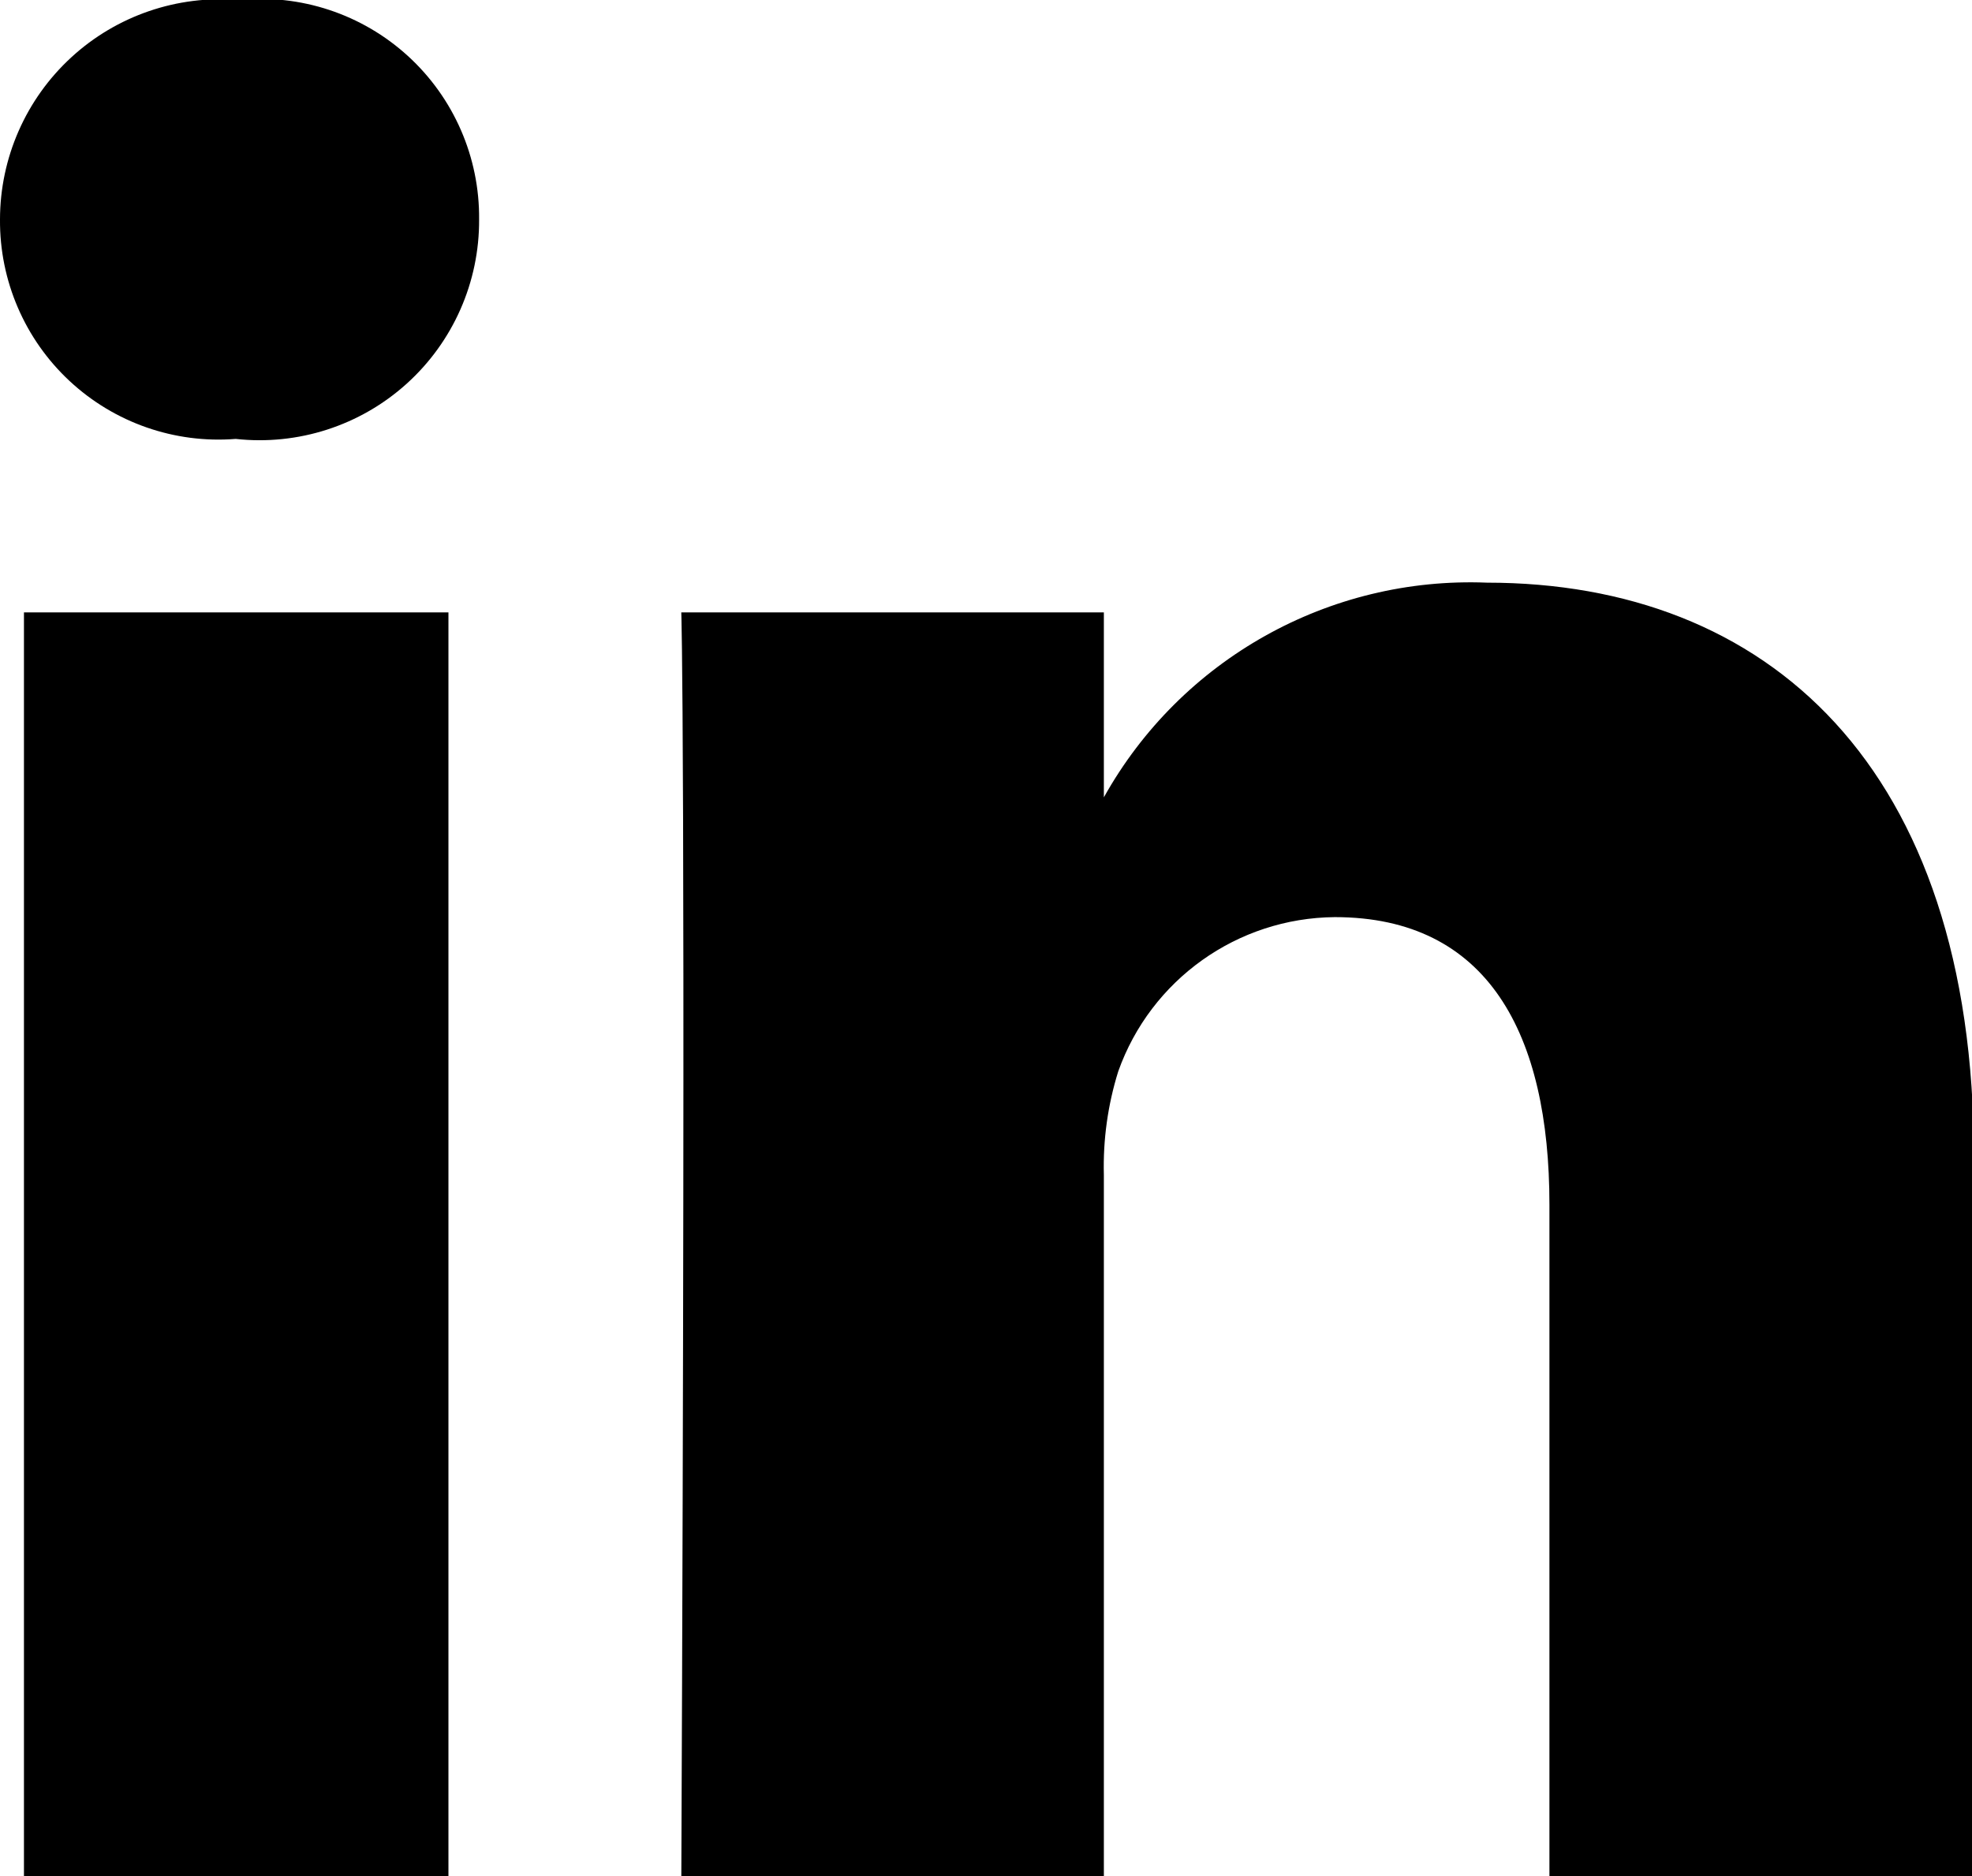
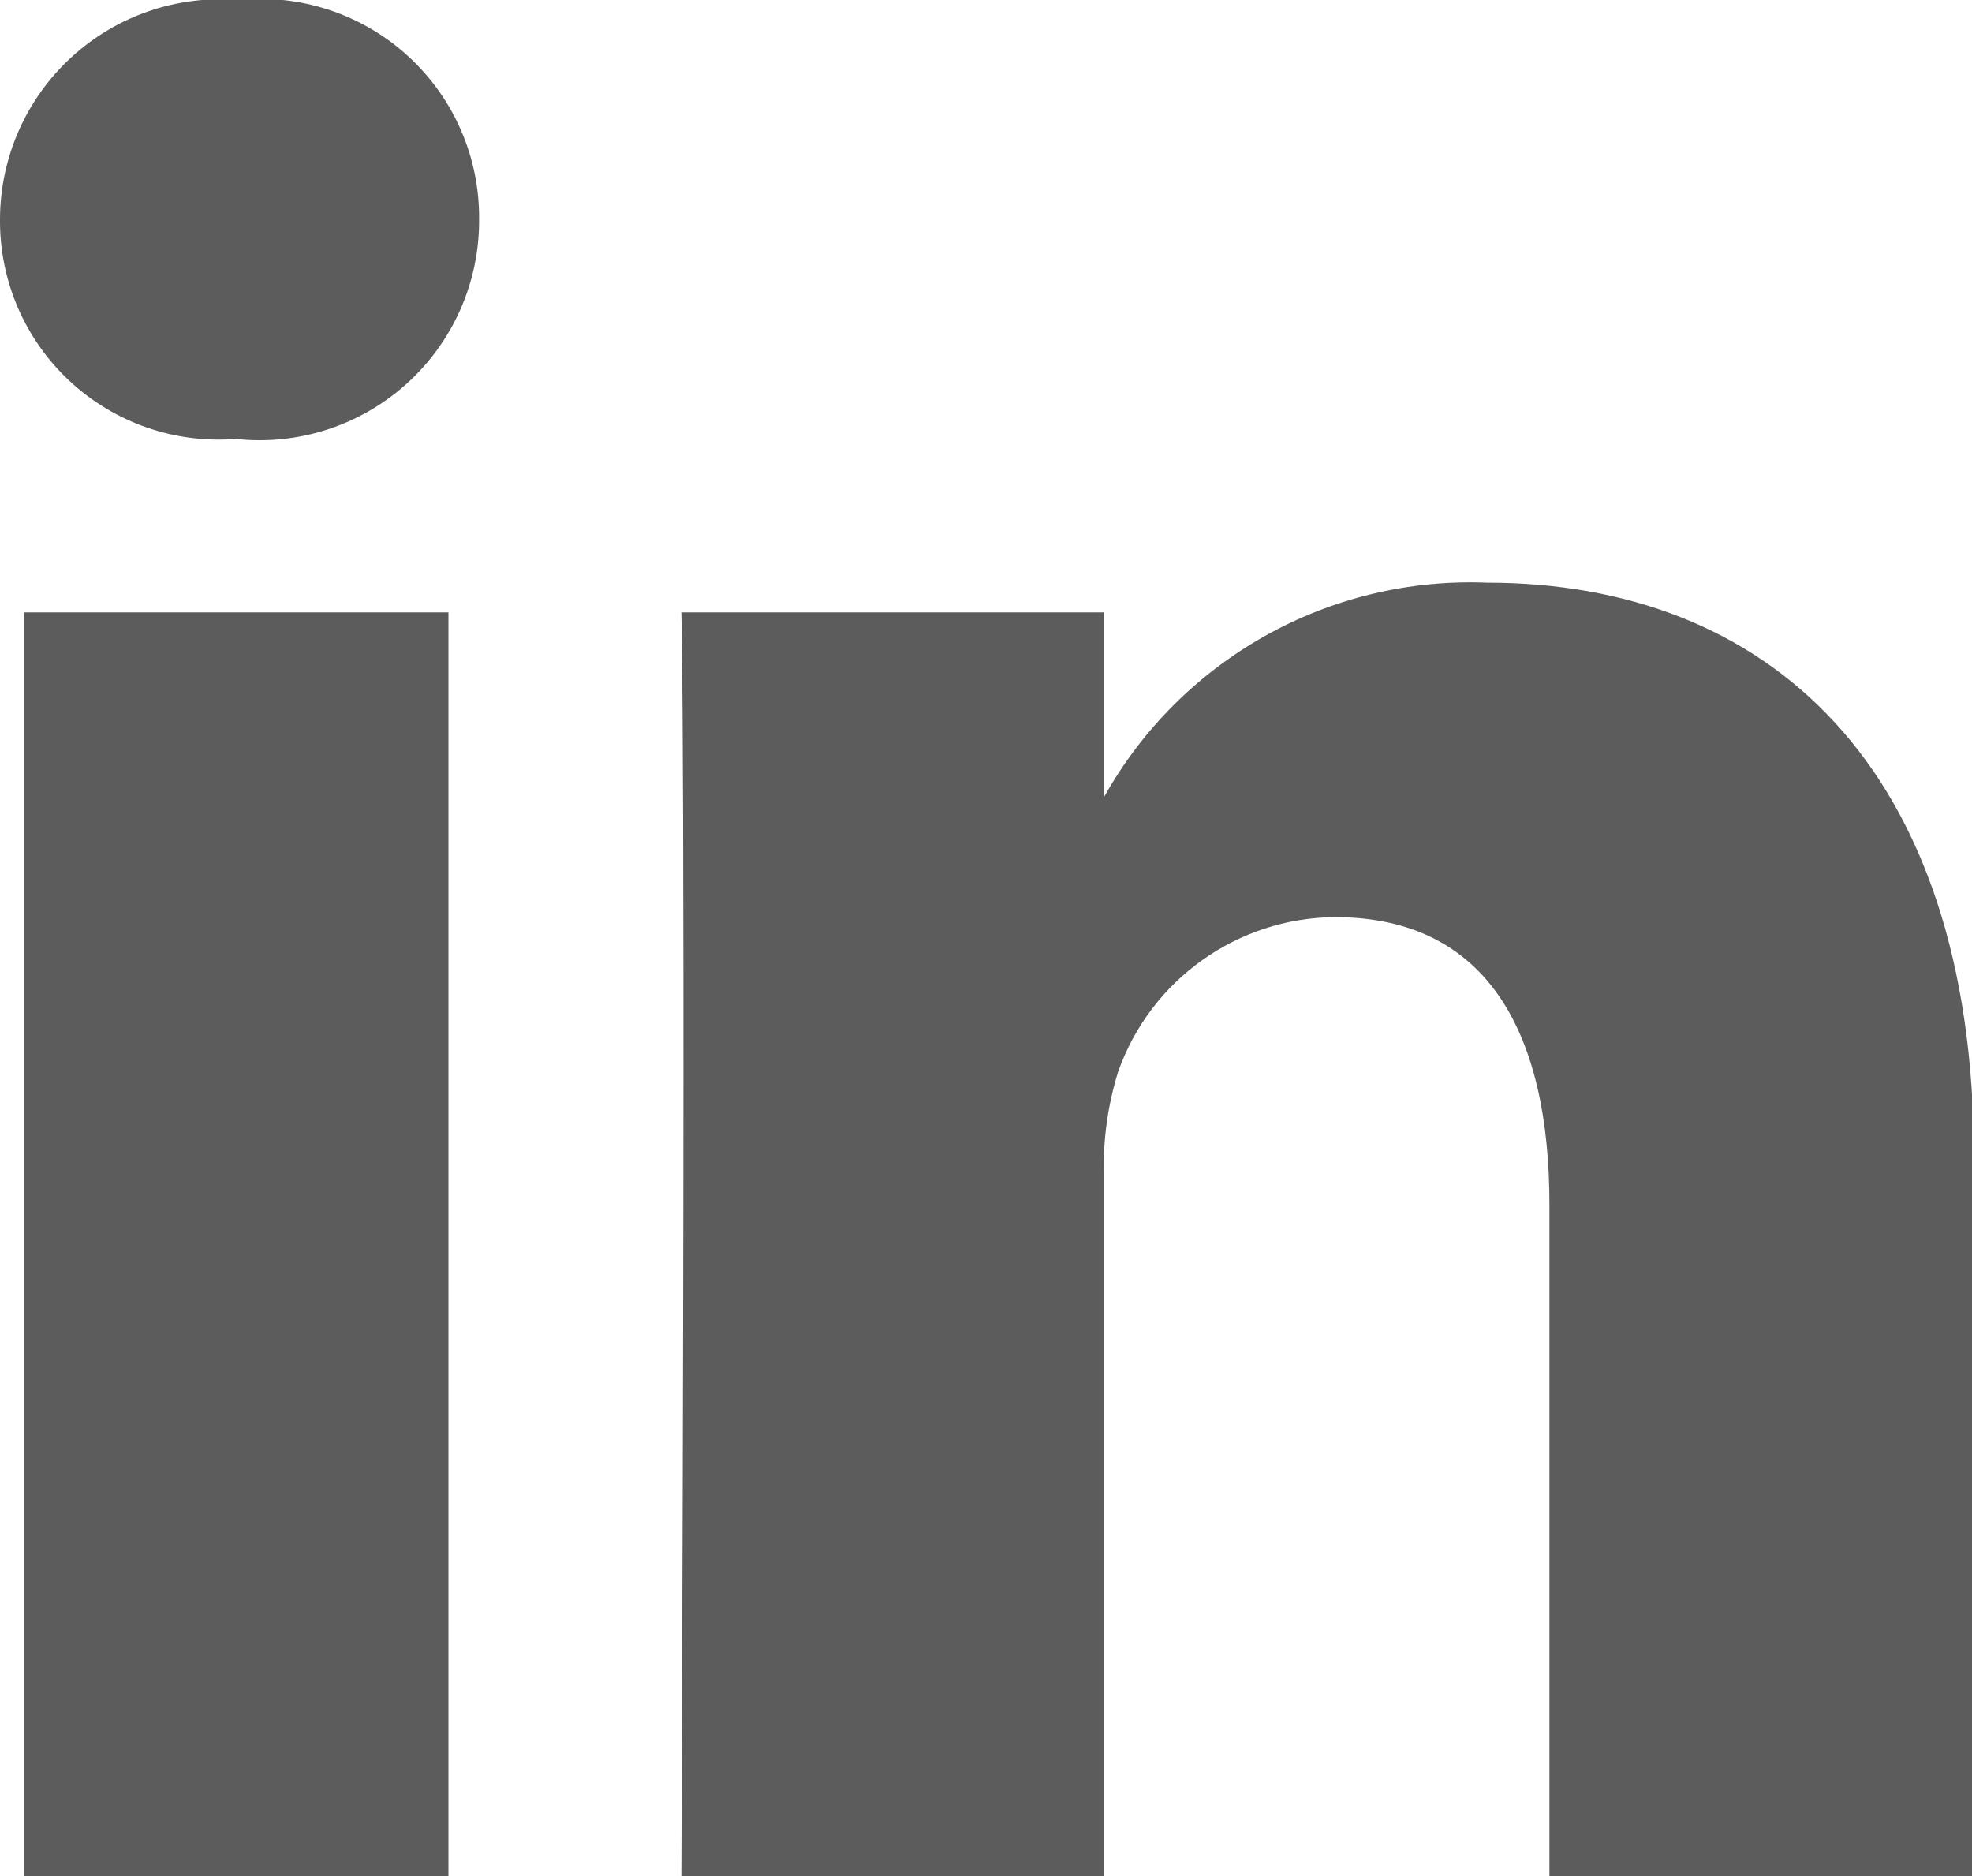
<svg xmlns="http://www.w3.org/2000/svg" width="20.58" height="19.57" viewBox="0 0 20.58 19.57">
-   <path d="M2.46,4.58h0A2.28,2.28,0,0,1,0,2.29,2.3,2.3,0,0,1,2.49,0,2.28,2.28,0,0,1,5,2.29,2.29,2.29,0,0,1,2.46,4.58ZM4.68,19.67H.25V6.39H4.68Zm15.9,0H16.17v-7.1c0-1.78-.64-3-2.24-3a2.42,2.42,0,0,0-2.26,1.61,3.33,3.33,0,0,0-.15,1.08v7.41H7.11c.05-12,0-13.28,0-13.28h4.41V8.32h0a4.38,4.38,0,0,1,4-2.24c2.91,0,5.08,1.9,5.08,6Z" />
+   <path style="fill:#5c5c5c;" d="M2.46,4.58h0A2.28,2.28,0,0,1,0,2.29,2.3,2.3,0,0,1,2.49,0,2.28,2.28,0,0,1,5,2.29,2.29,2.29,0,0,1,2.46,4.58ZM4.68,19.67H.25V6.39H4.68Zm15.9,0H16.17v-7.1c0-1.78-.64-3-2.24-3a2.42,2.42,0,0,0-2.26,1.61,3.33,3.33,0,0,0-.15,1.08v7.41H7.11c.05-12,0-13.28,0-13.28h4.41V8.32h0a4.38,4.38,0,0,1,4-2.24c2.91,0,5.08,1.9,5.08,6Z" />
</svg>
